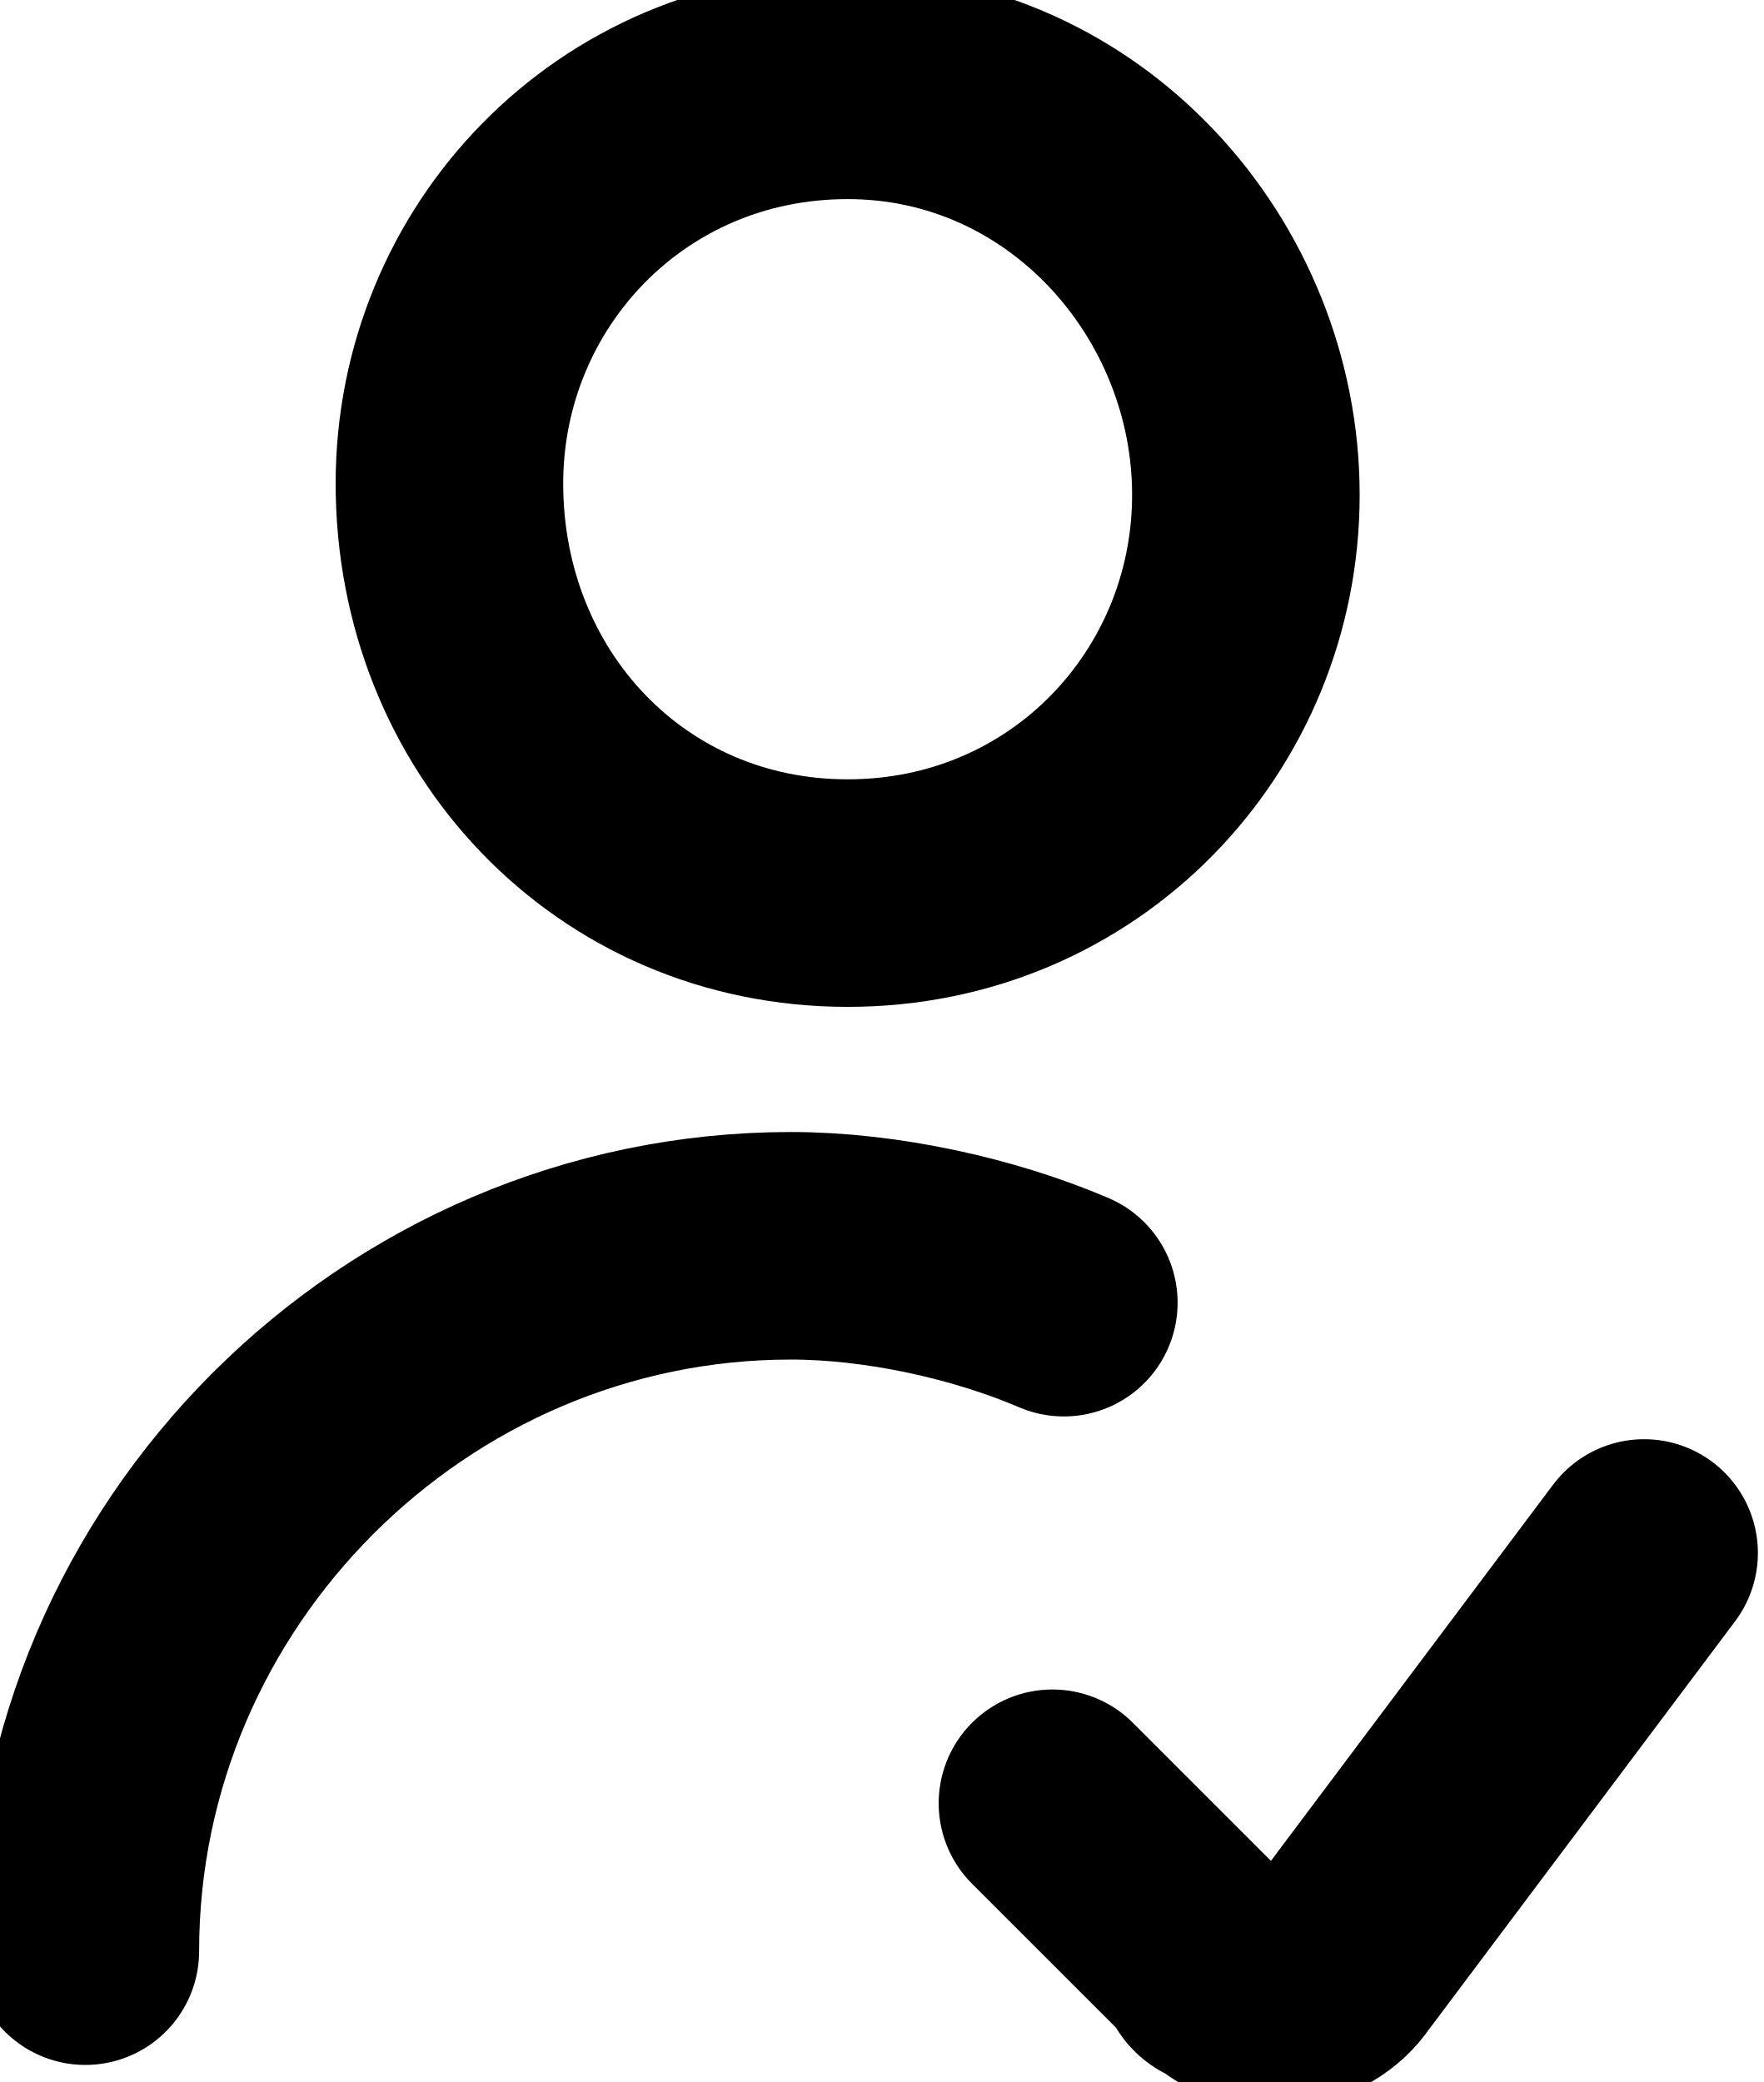
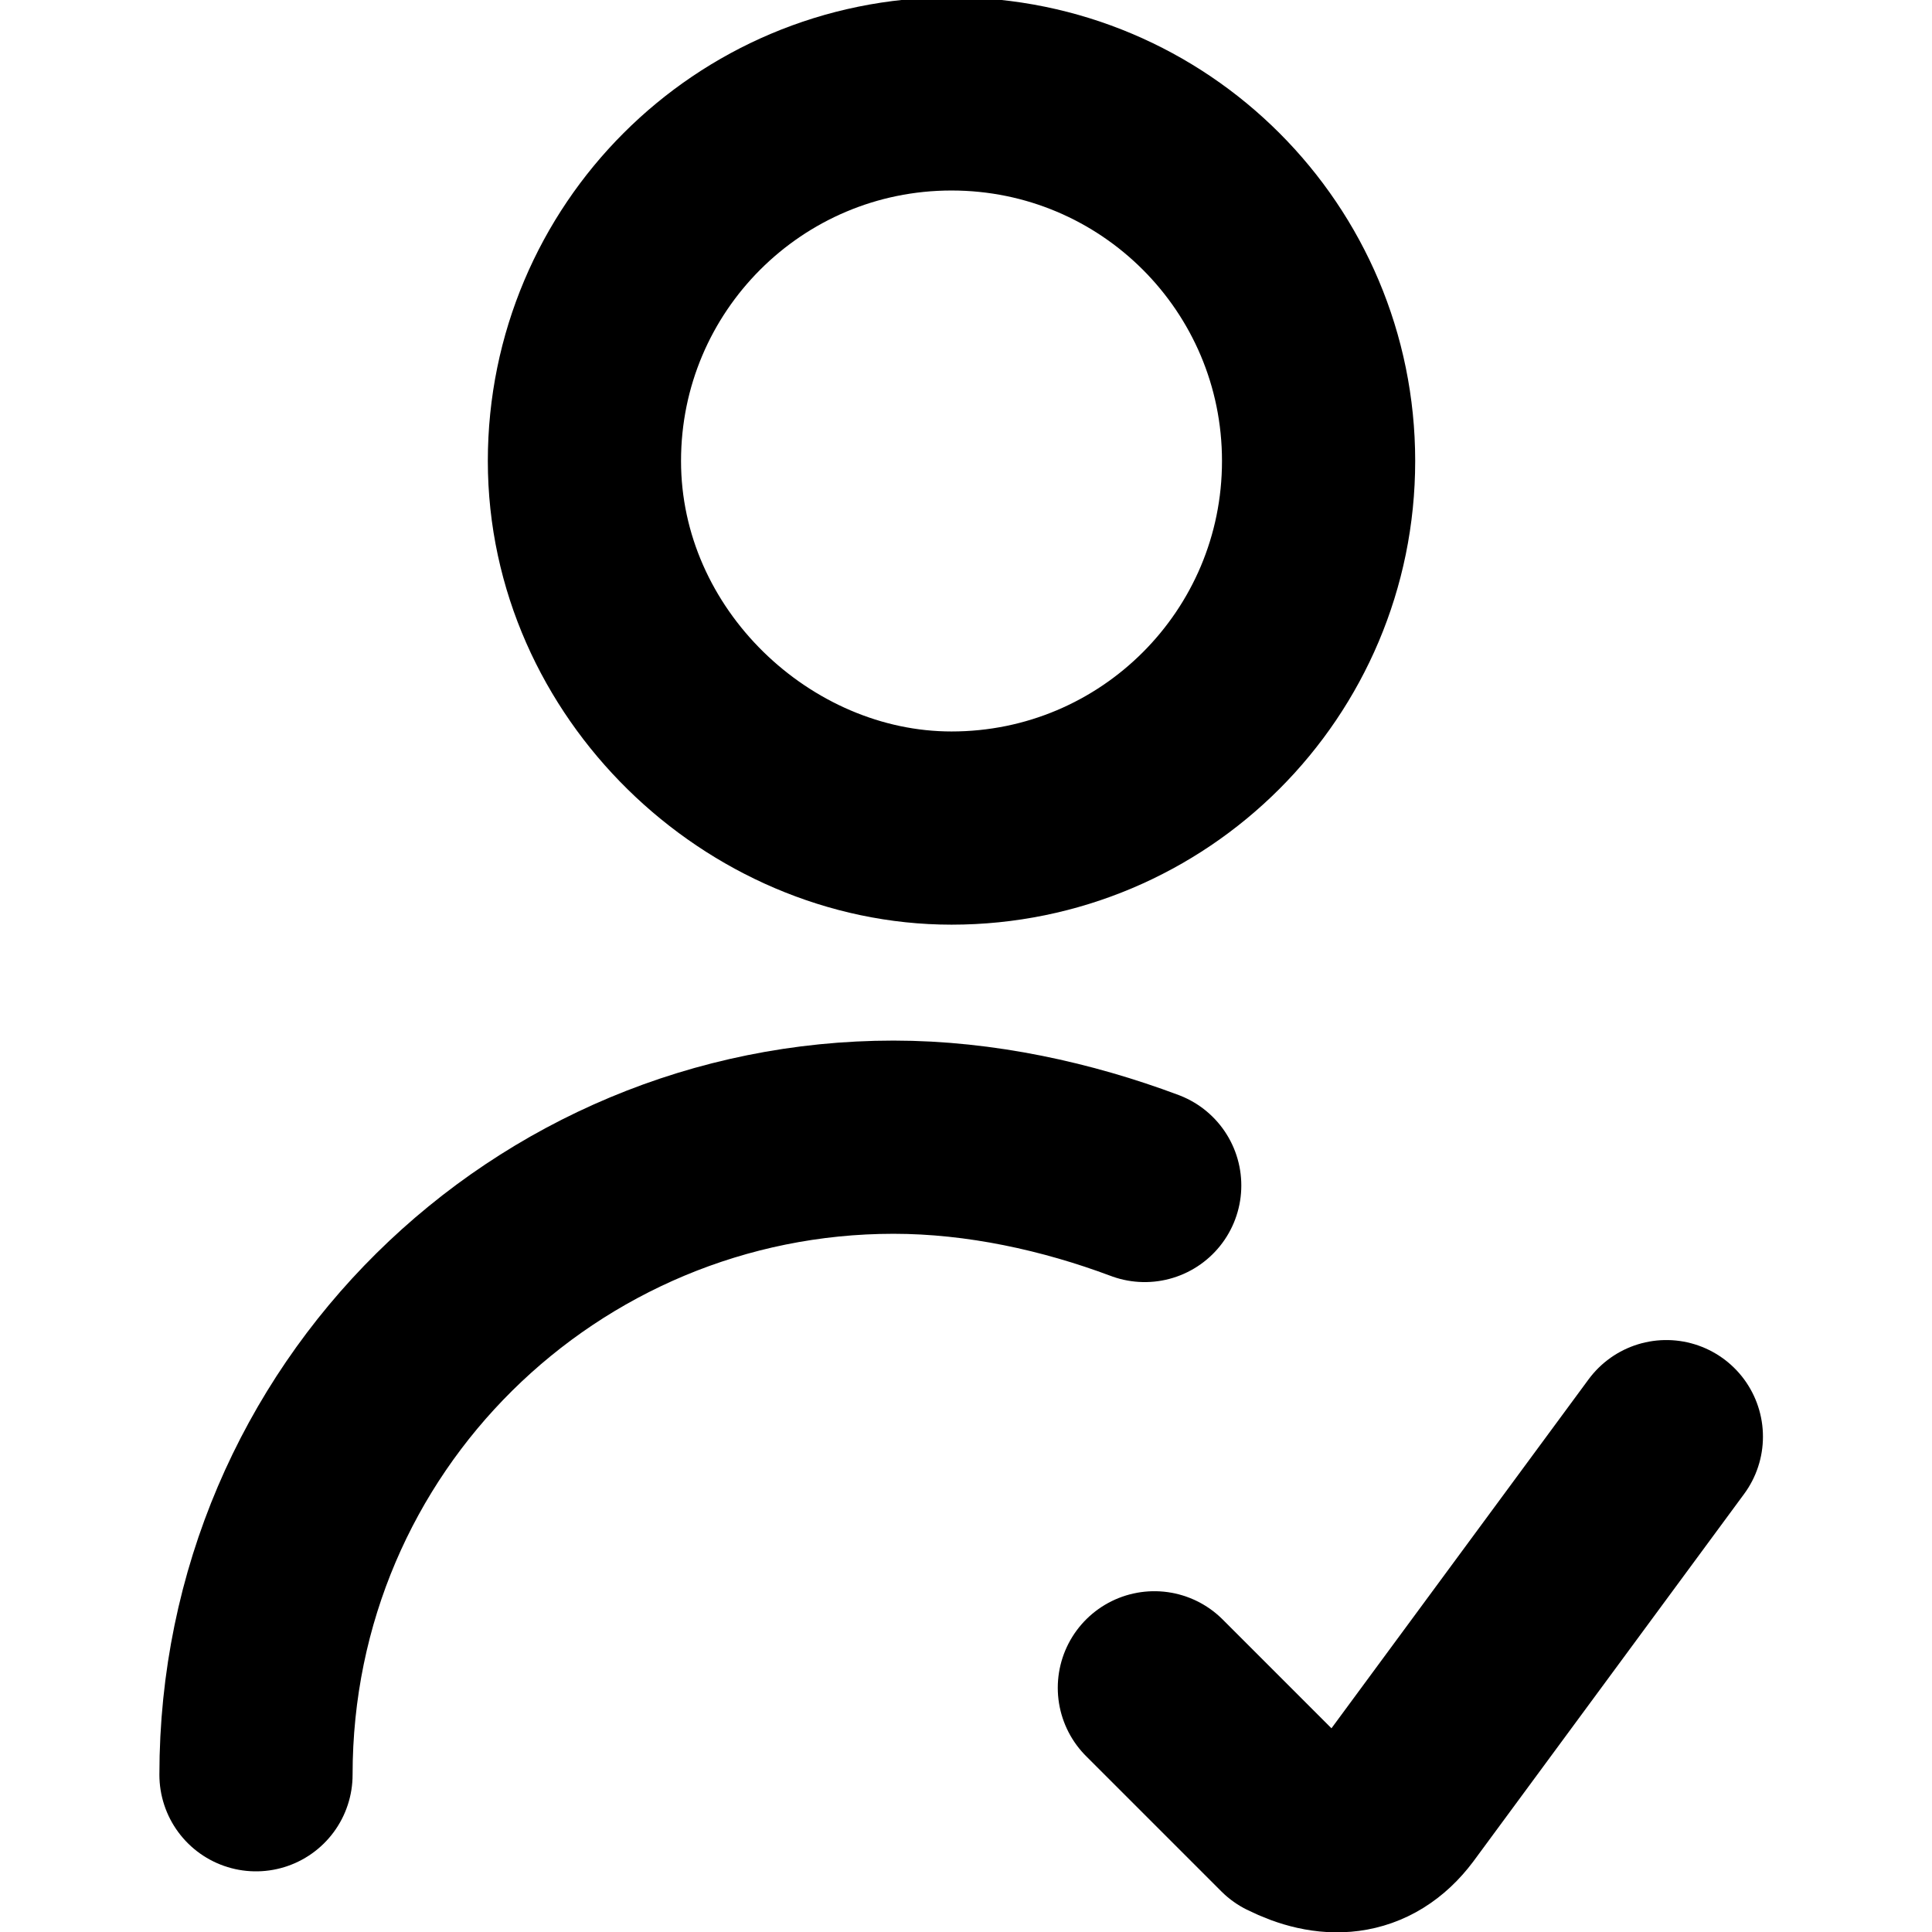
- <svg xmlns="http://www.w3.org/2000/svg" version="1.1" id="Layer_1" x="0" y="0" viewBox="0 0 15.5 18.3" xml:space="preserve">
-   <style>.verified-st0{fill:none;stroke:currentColor;stroke-width:2;stroke-linecap:round;stroke-linejoin:round}</style>
-   <g id="verifed" transform="translate(-658 -2565)">
+ <svg xmlns="http://www.w3.org/2000/svg" version="1.1" id="Слой_1" x="0px" y="0px" viewBox="0 0 20 20" style="enable-background:new 0 0 20 20;" xml:space="preserve">
+   <style type="text/css">
+ 	.st0{fill:none;stroke:#000000;stroke-width:2;stroke-linecap:round;stroke-linejoin:round;}
+ </style>
+   <g id="Verifed" transform="translate(192 -2238.578)">
    <g id="Regular_349" transform="translate(658.75 2565.75)">
-       <path id="Shape_1401" class="verified-st0" d="M0 16.4c0-3.4 2.8-6.2 6.2-6.2.8 0 1.7.2 2.4.5" />
-       <path id="Oval_513" class="verified-st0" d="M6.7 7.1c2 0 3.5-1.6 3.5-3.5S8.7 0 6.7 0 3.2 1.6 3.2 3.5c0 2 1.5 3.6 3.5 3.6z" />
-       <path id="Shape_1402" class="verified-st0" d="M13.7 12.9L11 16.5c-.2.3-.7.4-1 .1 0 0-.1 0-.1-.1l-1.4-1.4" />
+       <path id="Shape_1401" class="st0" d="M-848.1-308.8c0-3.7,3-6.6,6.6-6.6c0.9,0,1.8,0.2,2.6,0.5" />
+       <path id="Oval_513" class="st0" d="M-840.9-318.6c2.1,0,3.8-1.7,3.8-3.8s-1.7-3.8-3.8-3.8s-3.8,1.7-3.8,3.8l0,0    C-844.7-320.3-842.9-318.6-840.9-318.6z" />
+       <path id="Shape_1402" class="st0" d="M-833.5-312.3l-2.8,3.8c-0.3,0.4-0.7,0.4-1.1,0.2c0,0-0.2-0.2-0.3-0.3l-1.1-1.1" />
    </g>
  </g>
</svg>
